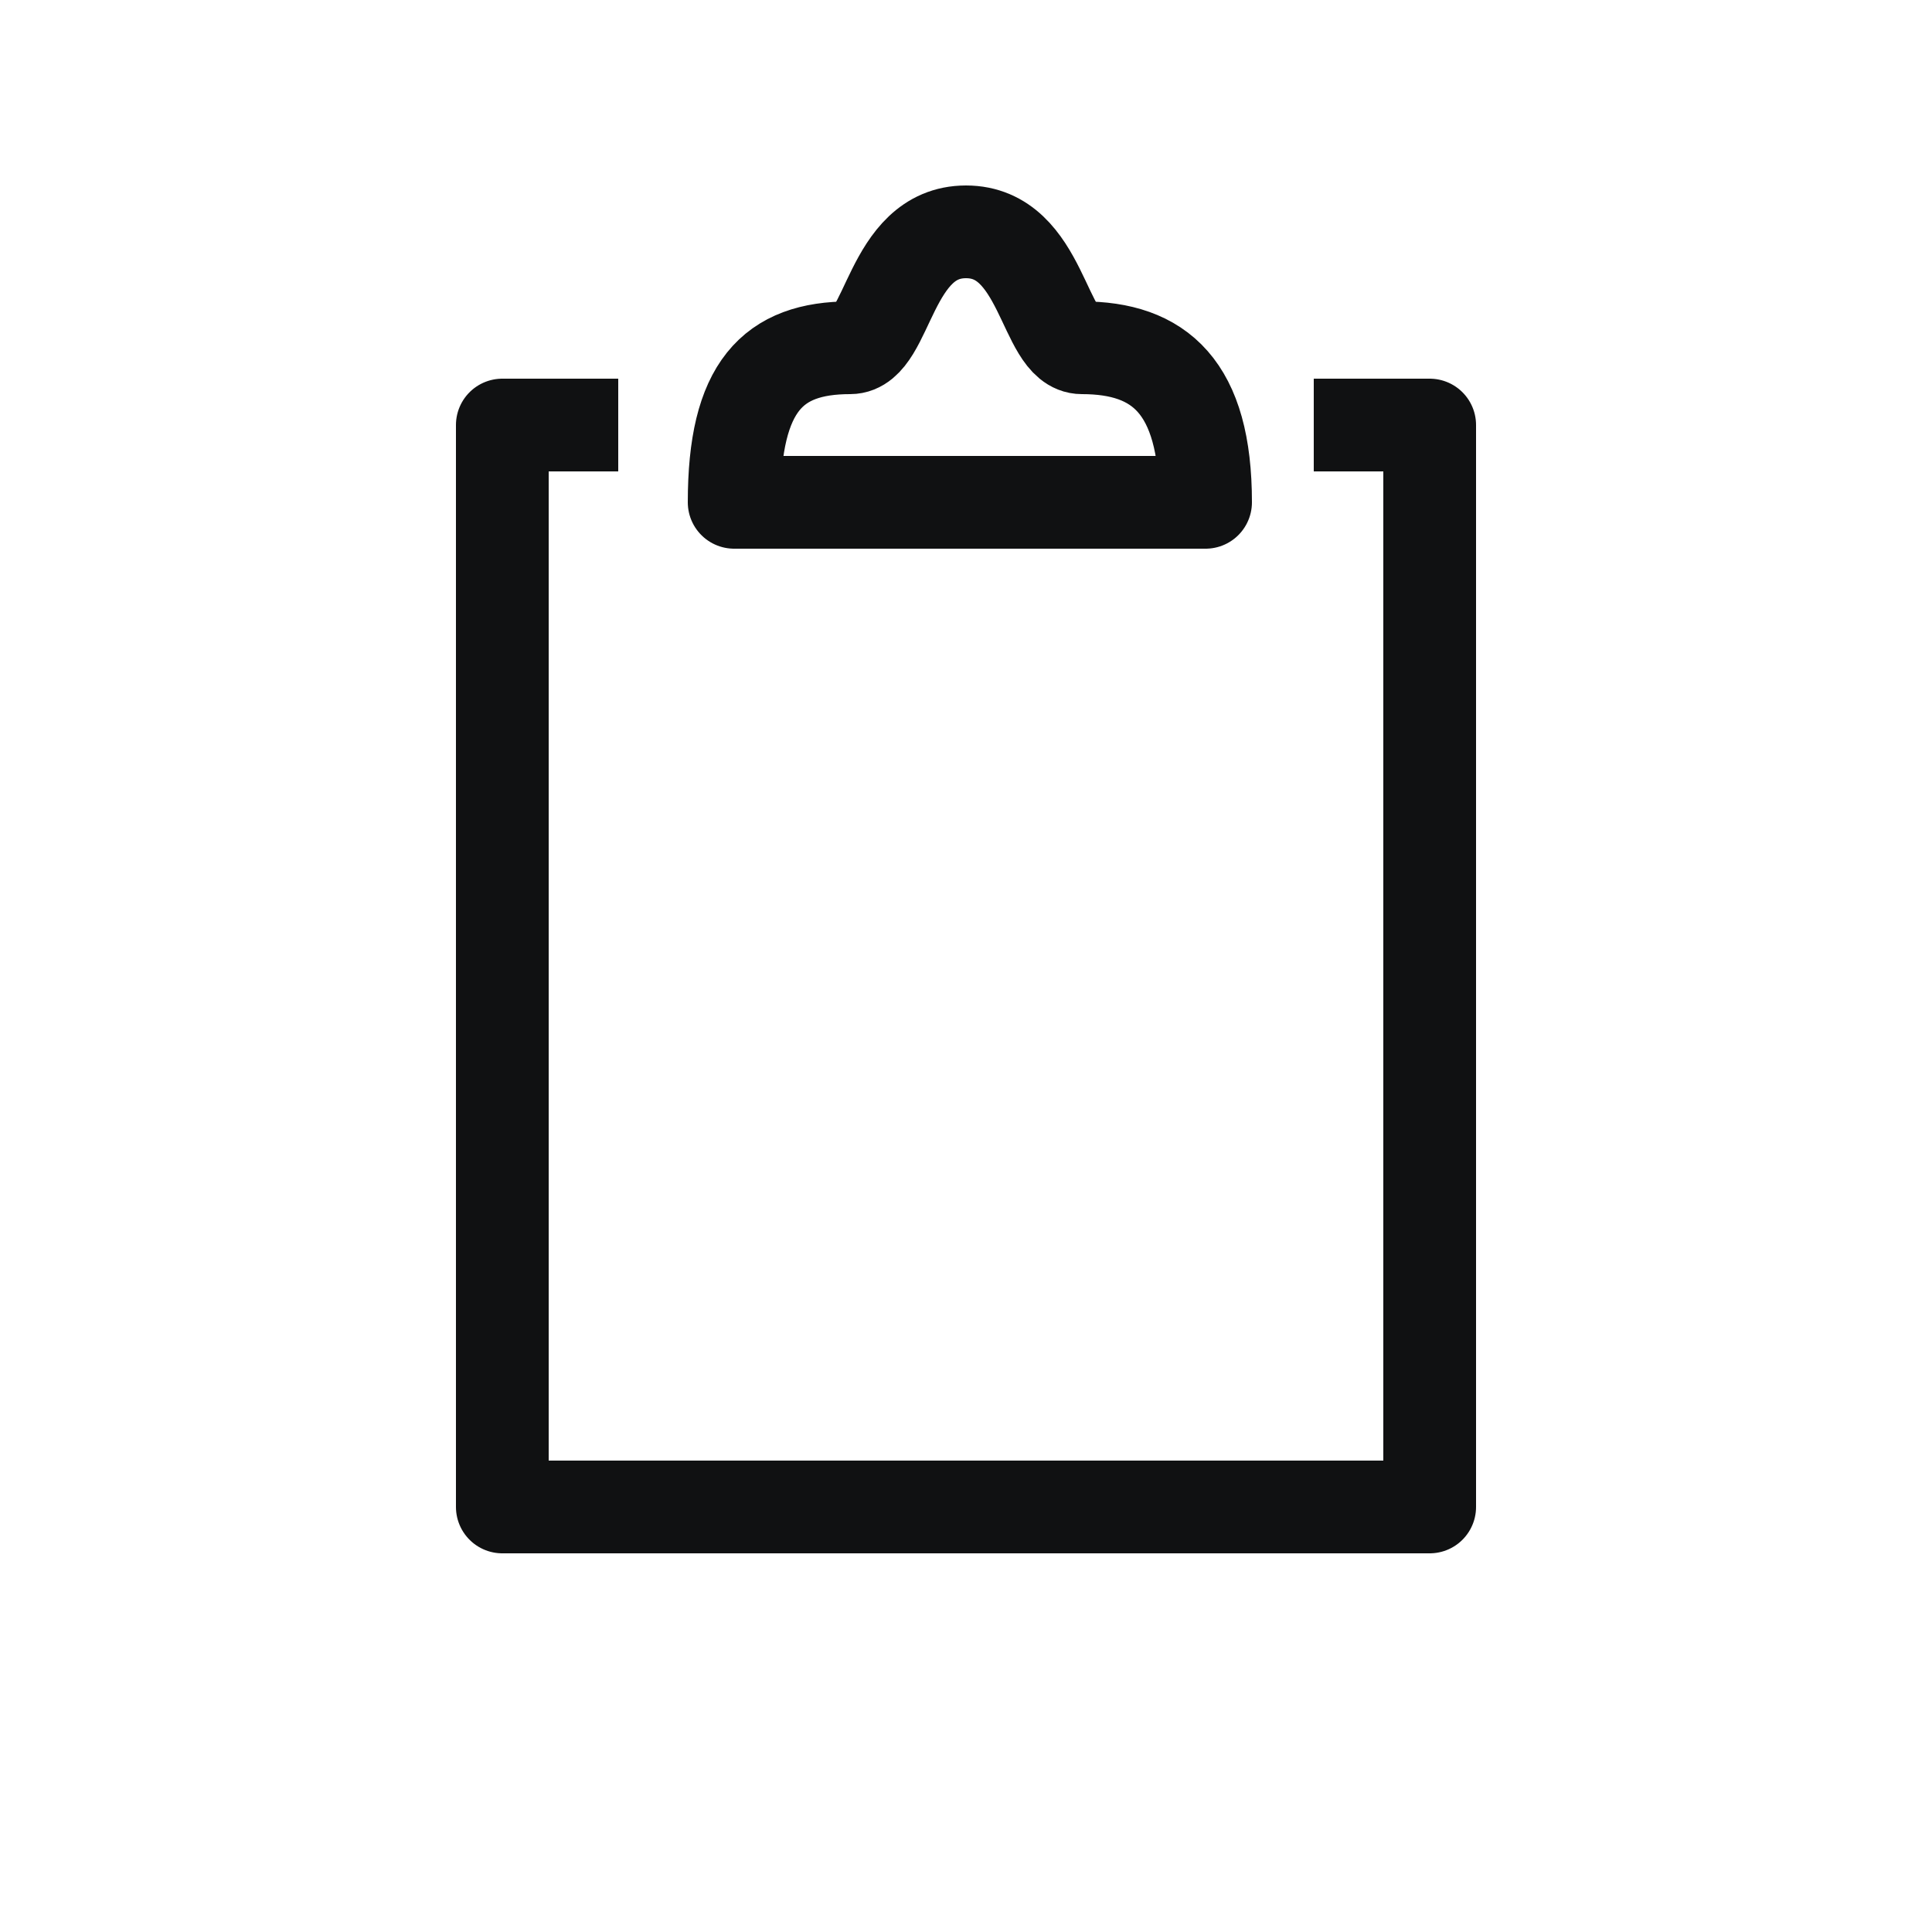
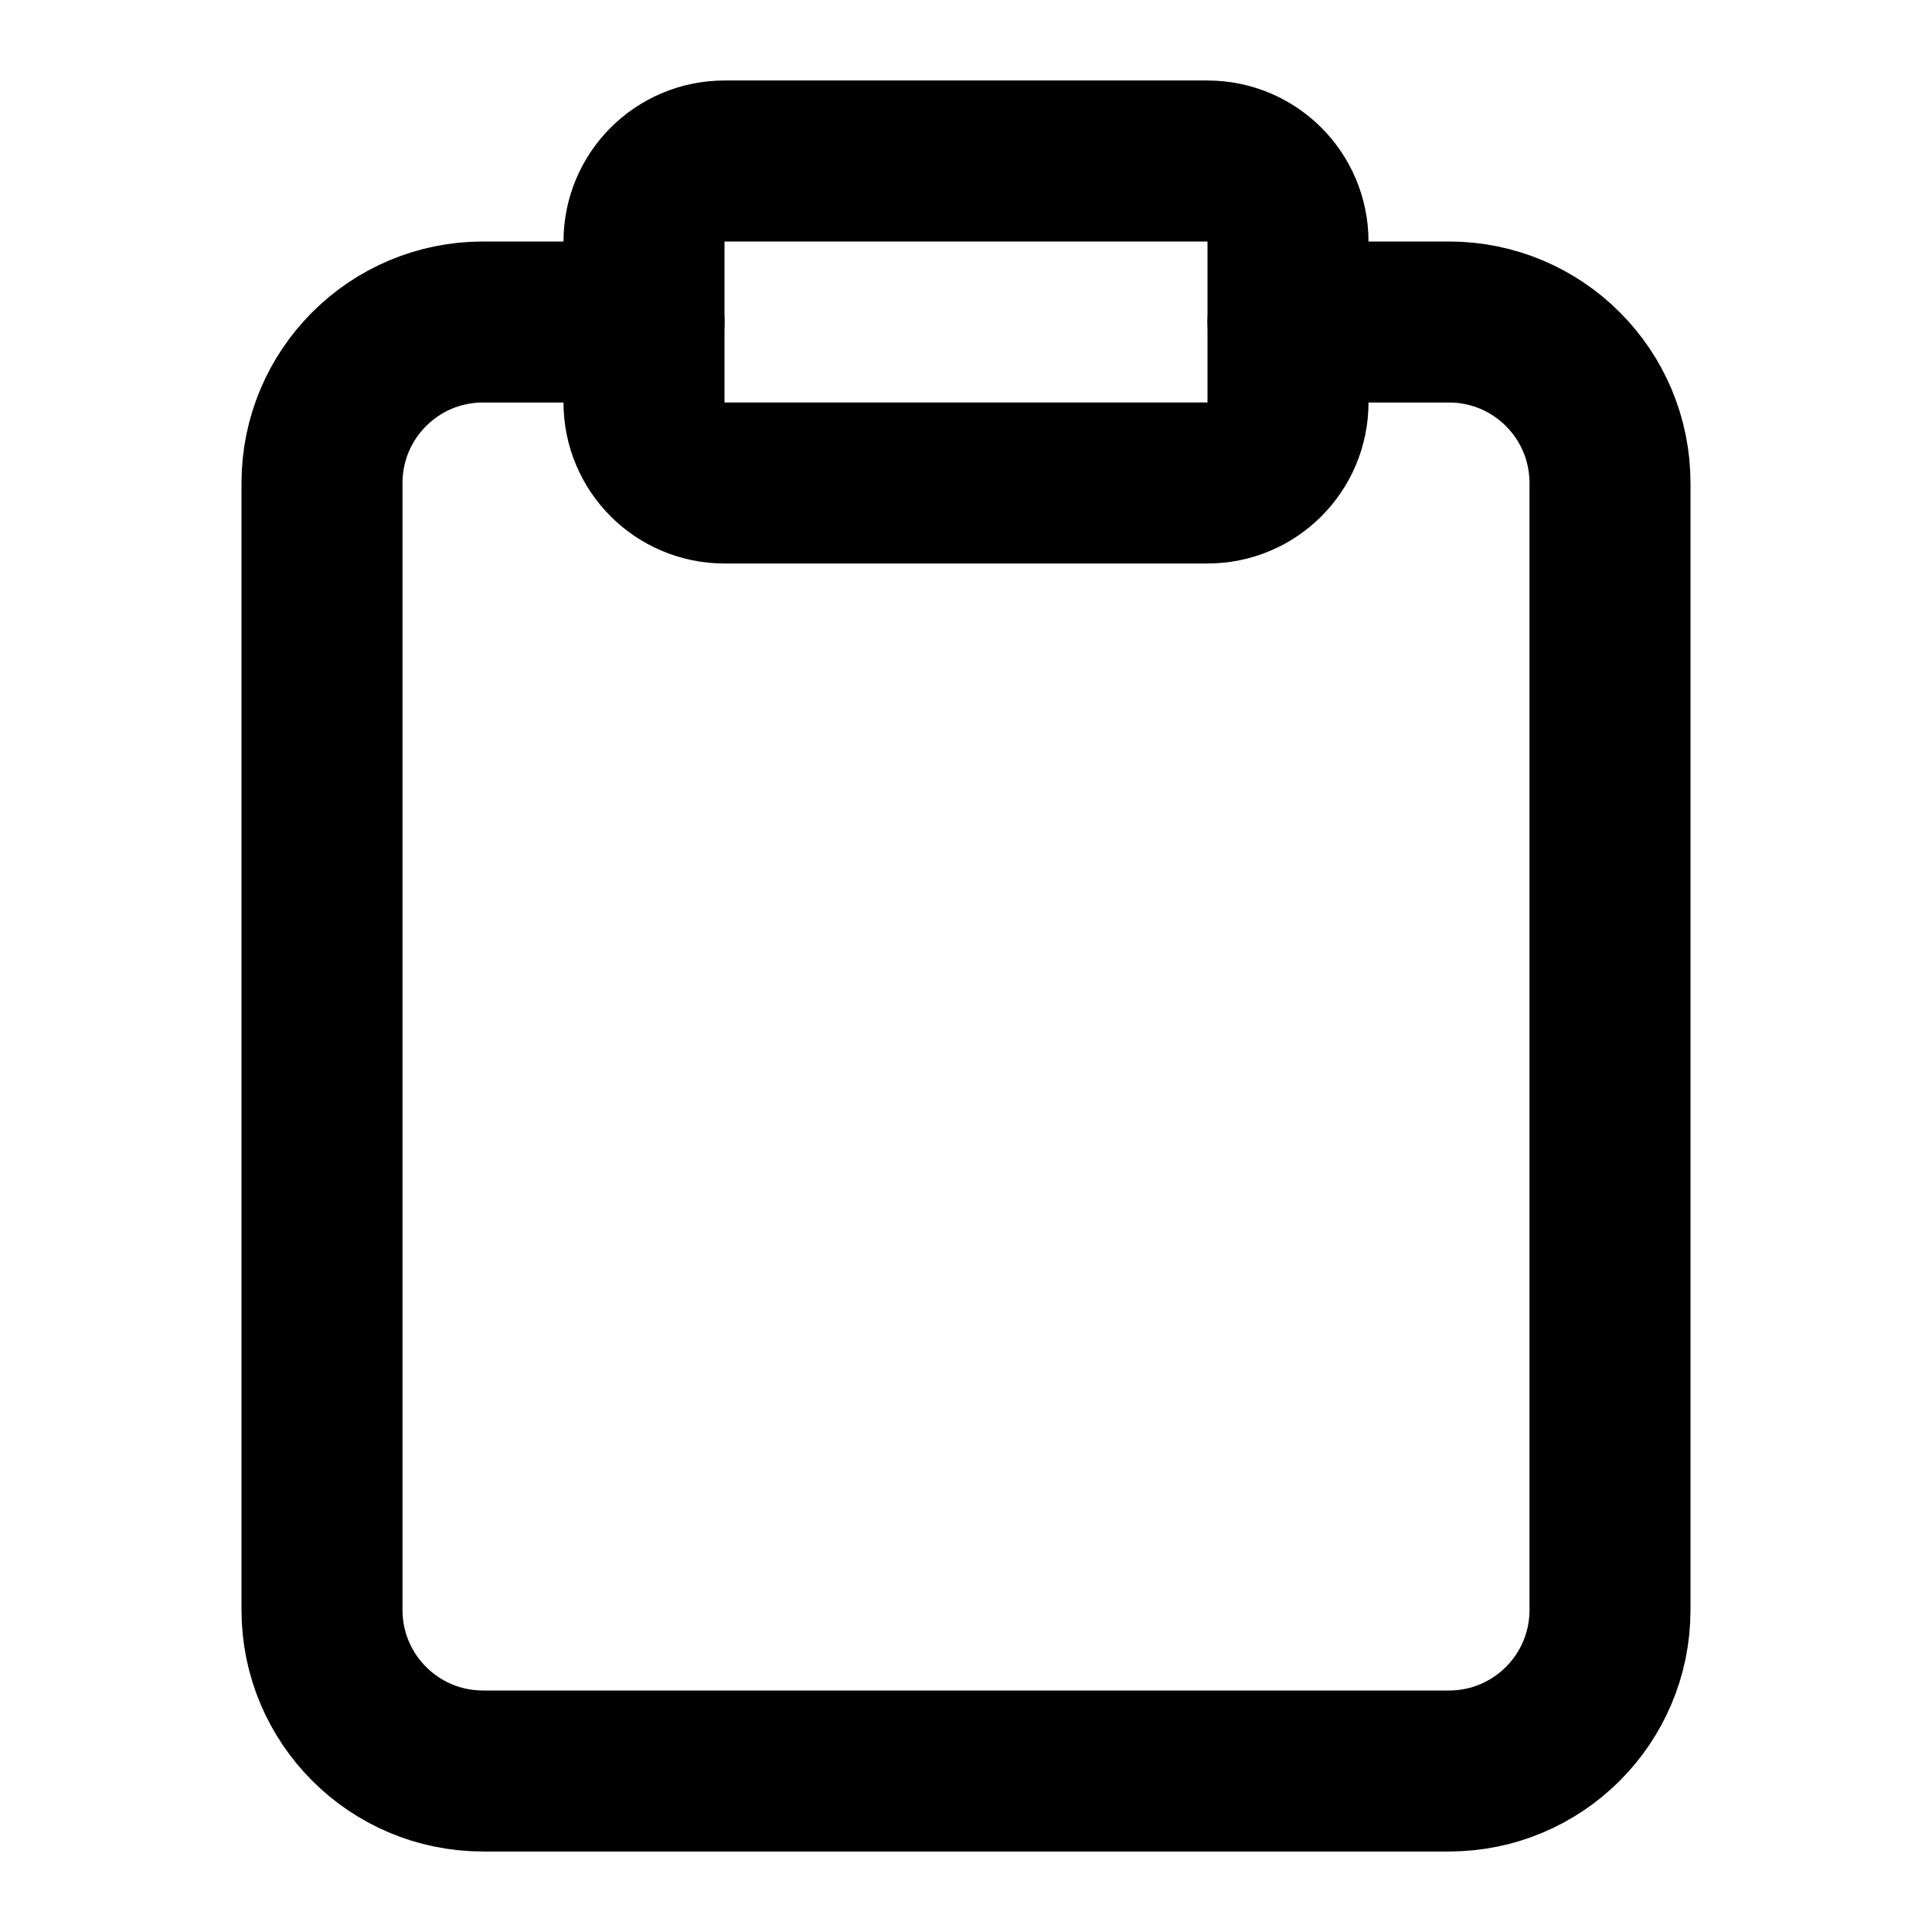
- <svg xmlns="http://www.w3.org/2000/svg" width="25" height="25" viewBox="0 0 25 25" fill="none">
-   <path d="M8 5.5H6.5V19.5H18.5V5.5H17M12.5 3C11.5 3 11.5 4.5 11 4.5C10 4.5 9.5 5 9.5 6.5H15.6C15.6 5 15 4.5 14 4.5C13.5 4.5 13.5 3 12.5 3Z" stroke="#101112" stroke-width="1.2" stroke-linejoin="round" />
+ <svg xmlns="http://www.w3.org/2000/svg" width="24" height="24" viewBox="0 0 24 24" fill="none" stroke="currentColor" stroke-width="2" stroke-linecap="round" stroke-linejoin="round" class="feather feather-clipboard">
+   <path d="M16 4h2a2 2 0 0 1 2 2v14a2 2 0 0 1-2 2H6a2 2 0 0 1-2-2V6a2 2 0 0 1 2-2h2" />
+   <rect x="8" y="2" width="8" height="4" rx="1" ry="1" />
</svg>
